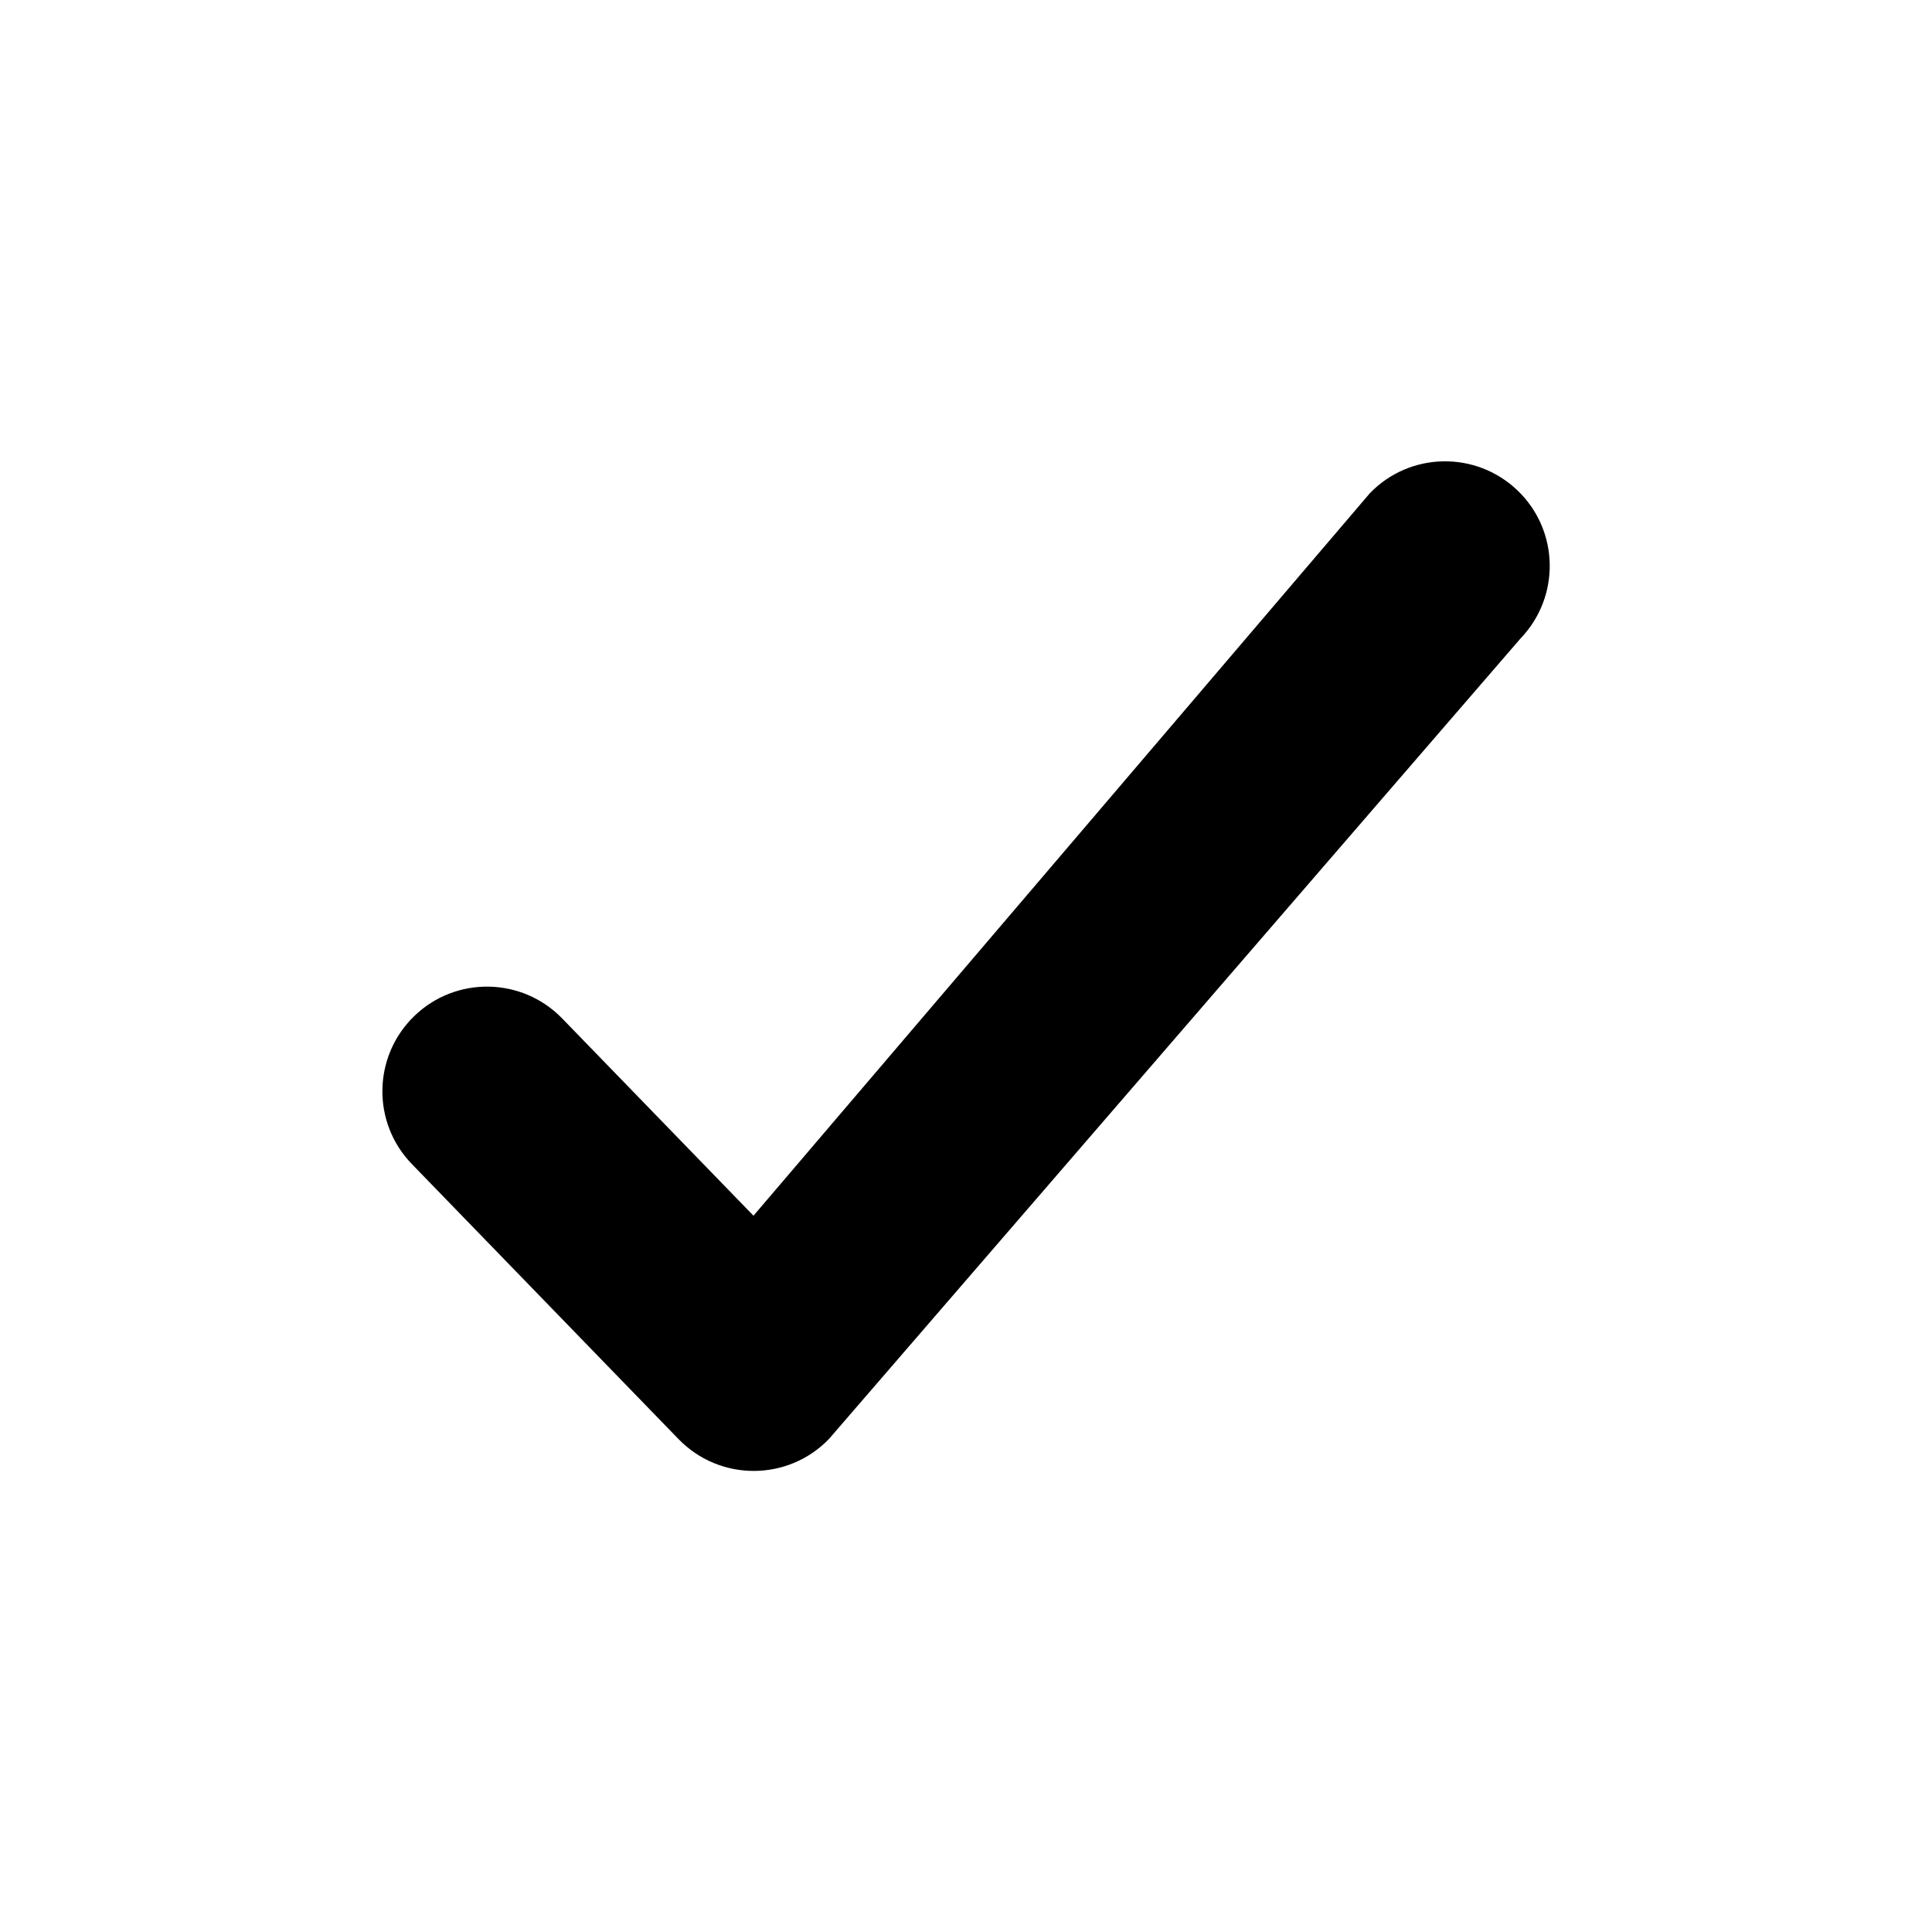
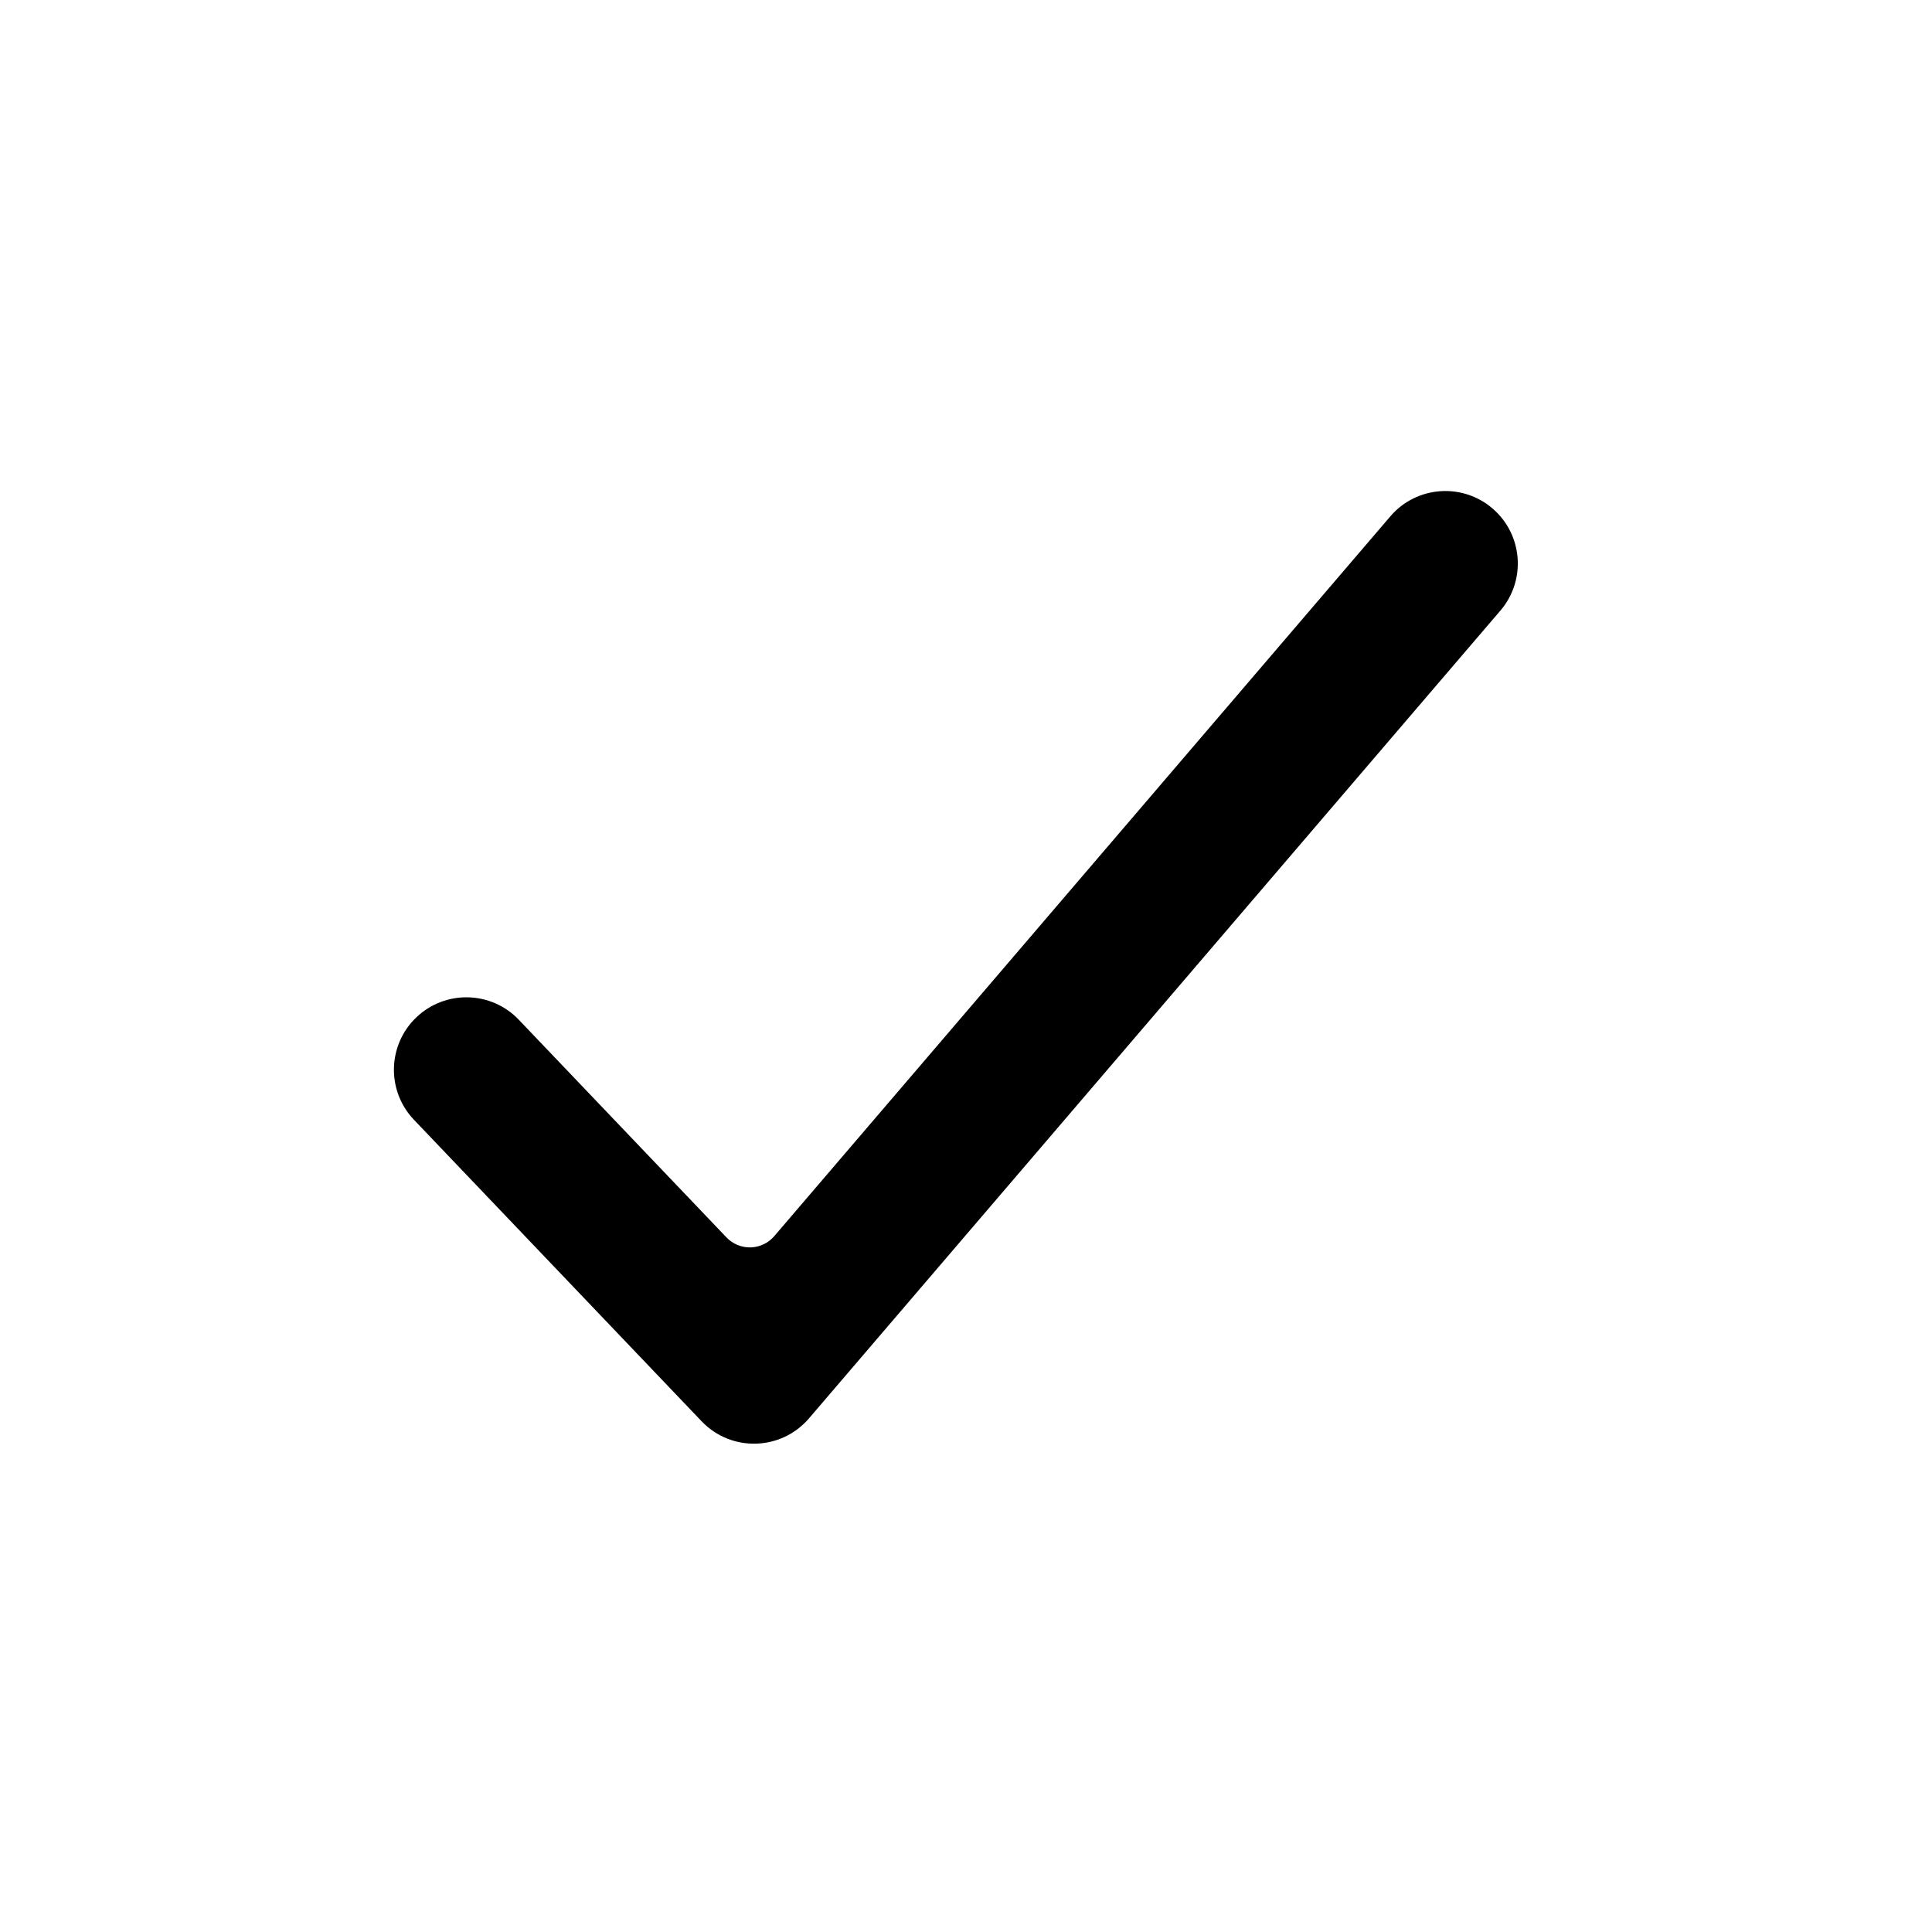
<svg xmlns="http://www.w3.org/2000/svg" width="24" height="24" viewBox="0 0 24 24">
-   <path d="M9.36 15.102l-2.377-2.451c-.5-.515-1.323-.528-1.838-.028-.515.5-.528 1.323-.028 1.838l3.312 3.416c.512.528 1.359.527 1.869-.002l8.589-9.942c.498-.517.484-1.34-.033-1.838-.517-.498-1.34-.484-1.838.033L9.36 15.102z" />
+   <path d="M6.445 12.668A.9.9 0 0 0 5.142 13.91l3.573 3.745c.368.386.988.369 1.335-.036l8.591-10.037a.9.9 0 0 0-1.367-1.171L9.618 15.356a.4.4 0 0 1-.593.016L6.445 12.668z" />
</svg>
